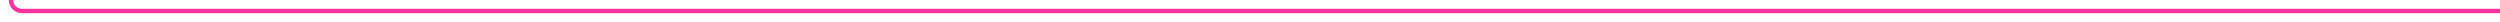
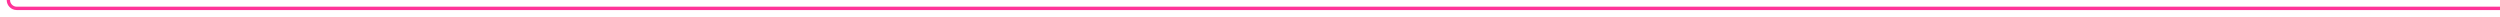
- <svg xmlns="http://www.w3.org/2000/svg" version="1.1" width="1137px" height="10px" preserveAspectRatio="xMinYMid meet" viewBox="691 935  1137 8">
-   <path d="M 1828 939  L 701 939  A 5 5 0 0 1 696 934 L 696 832  " stroke-width="2" stroke="#ff3399" fill="none" />
+ <svg xmlns="http://www.w3.org/2000/svg" version="1.1" width="1493px" height="10px" preserveAspectRatio="xMinYMid meet" viewBox="335 697  1493 8">
+   <path d="M 1828 701  L 345 701  A 5 5 0 0 1 340 696 L 340 635  A 5 5 0 0 1 345 630 L 350 630  " stroke-width="2" stroke="#ff3399" fill="none" />
</svg>
